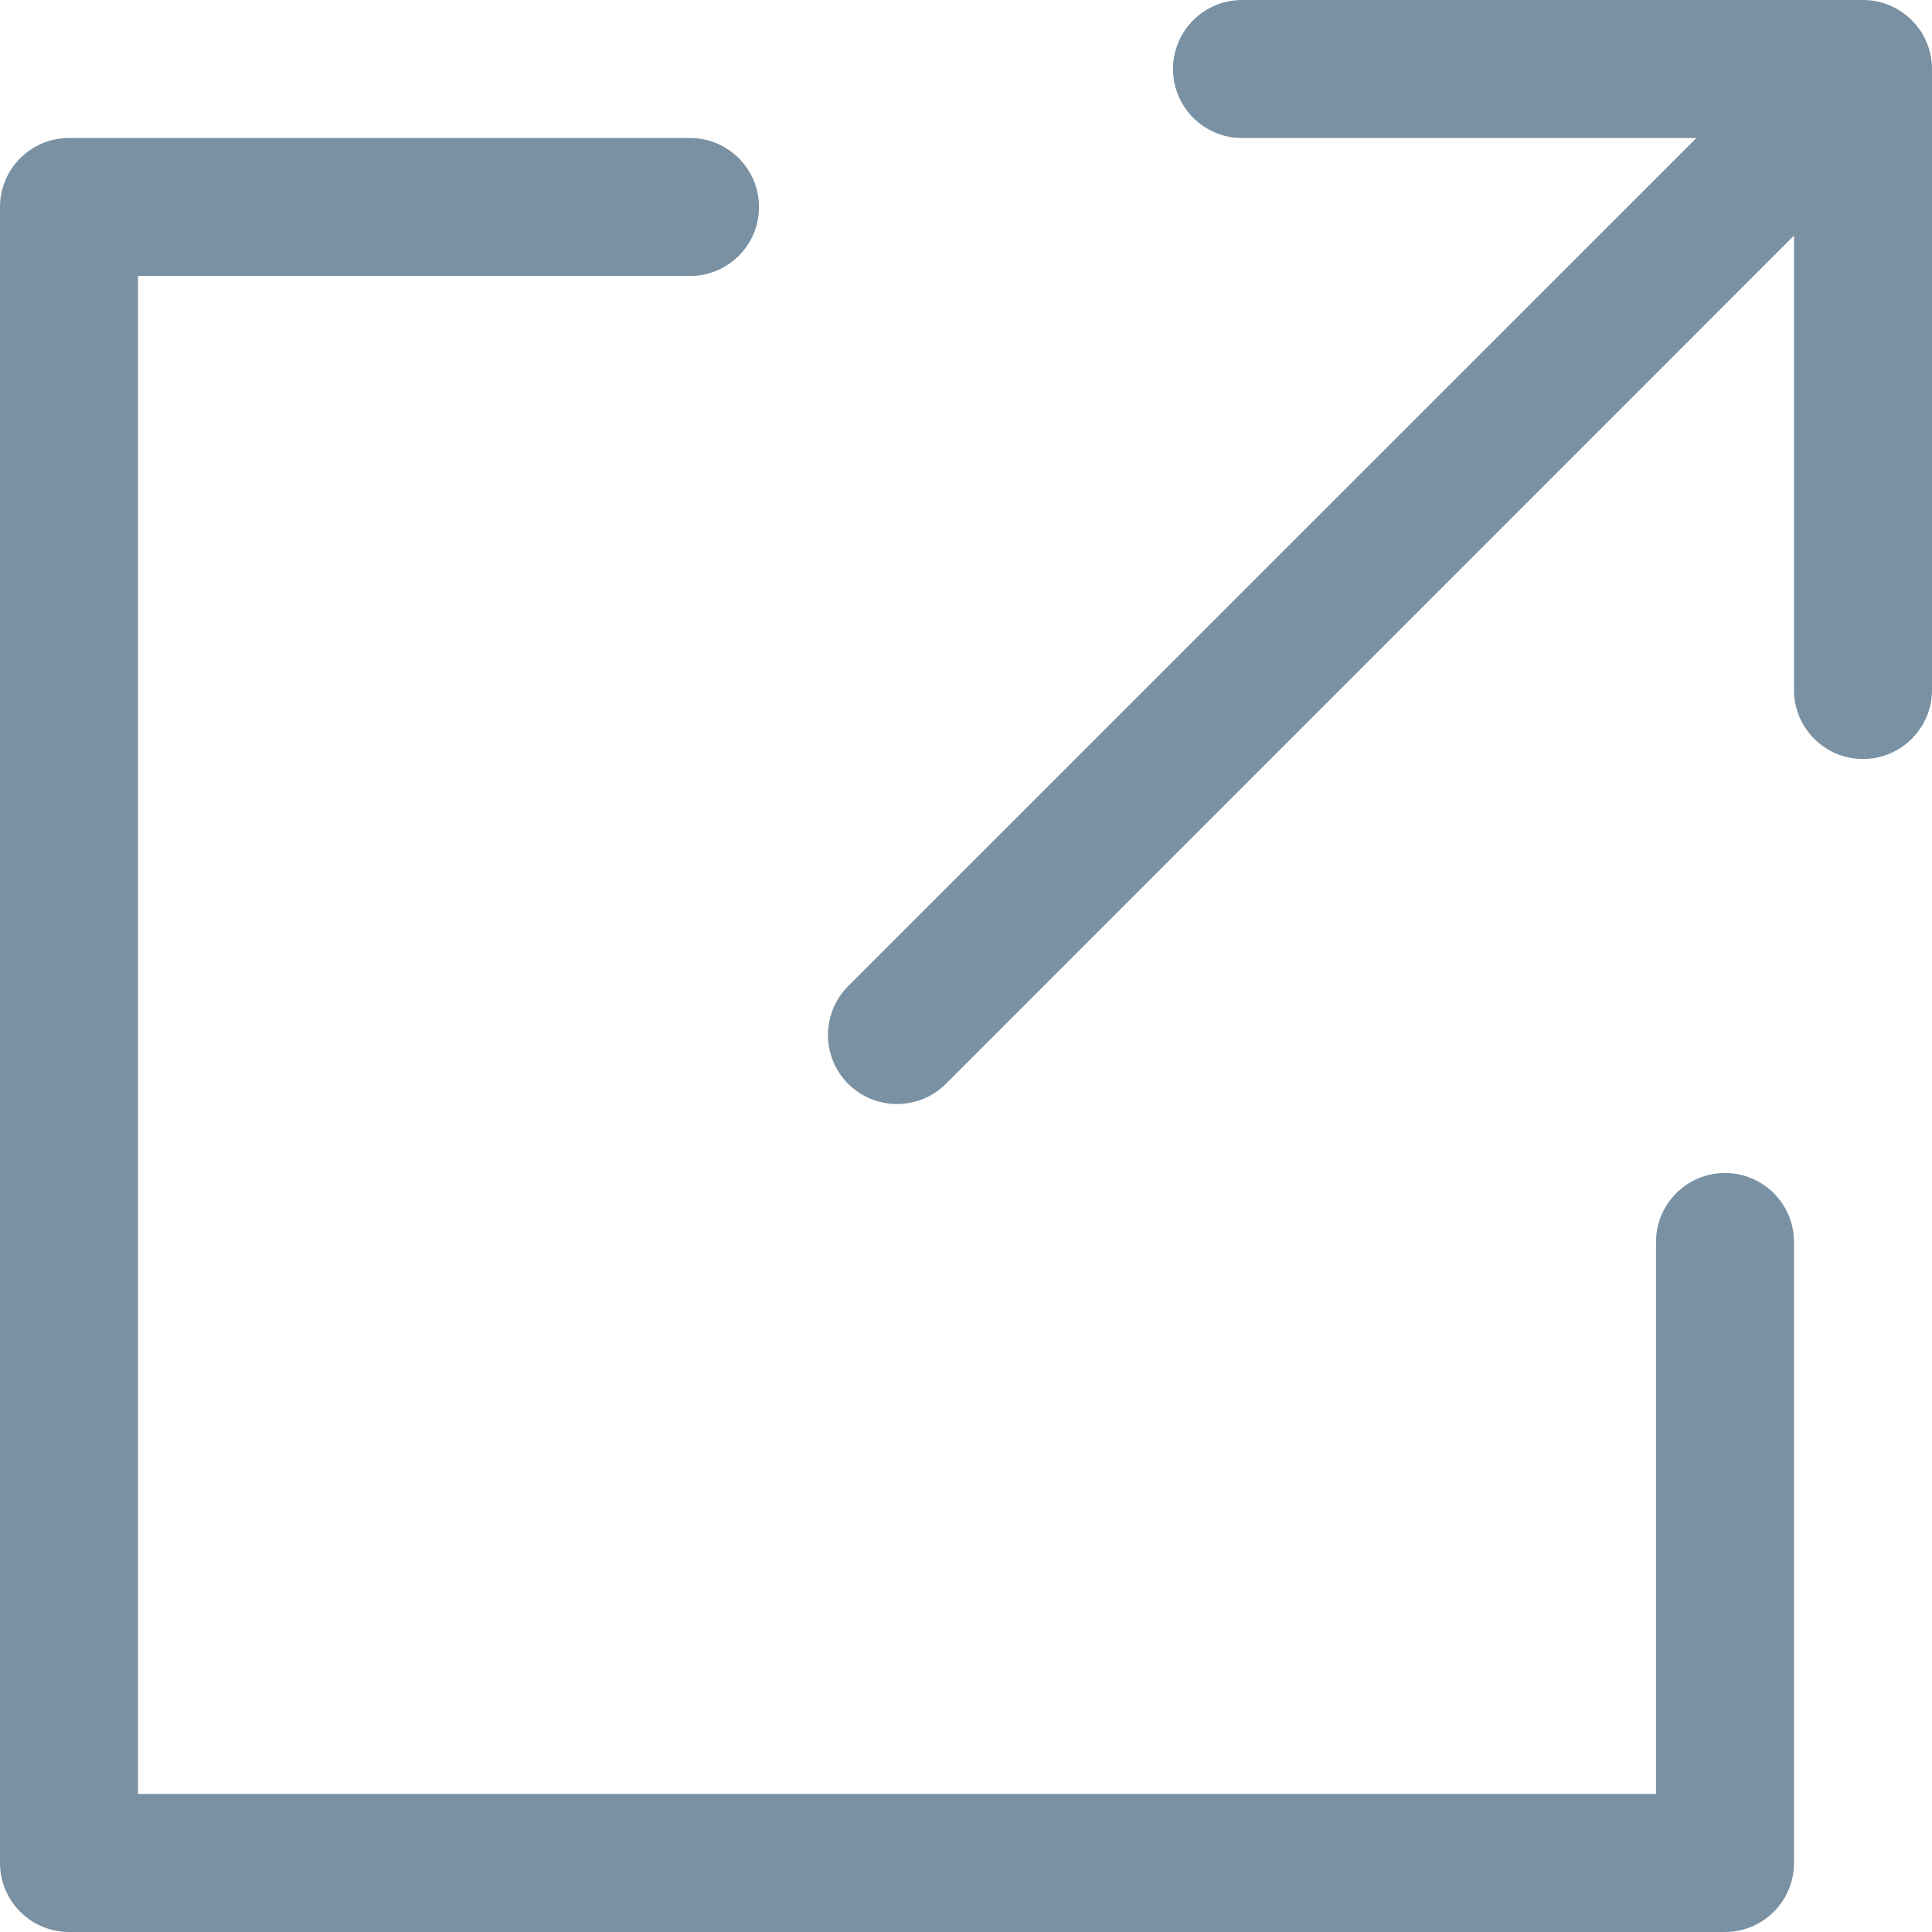
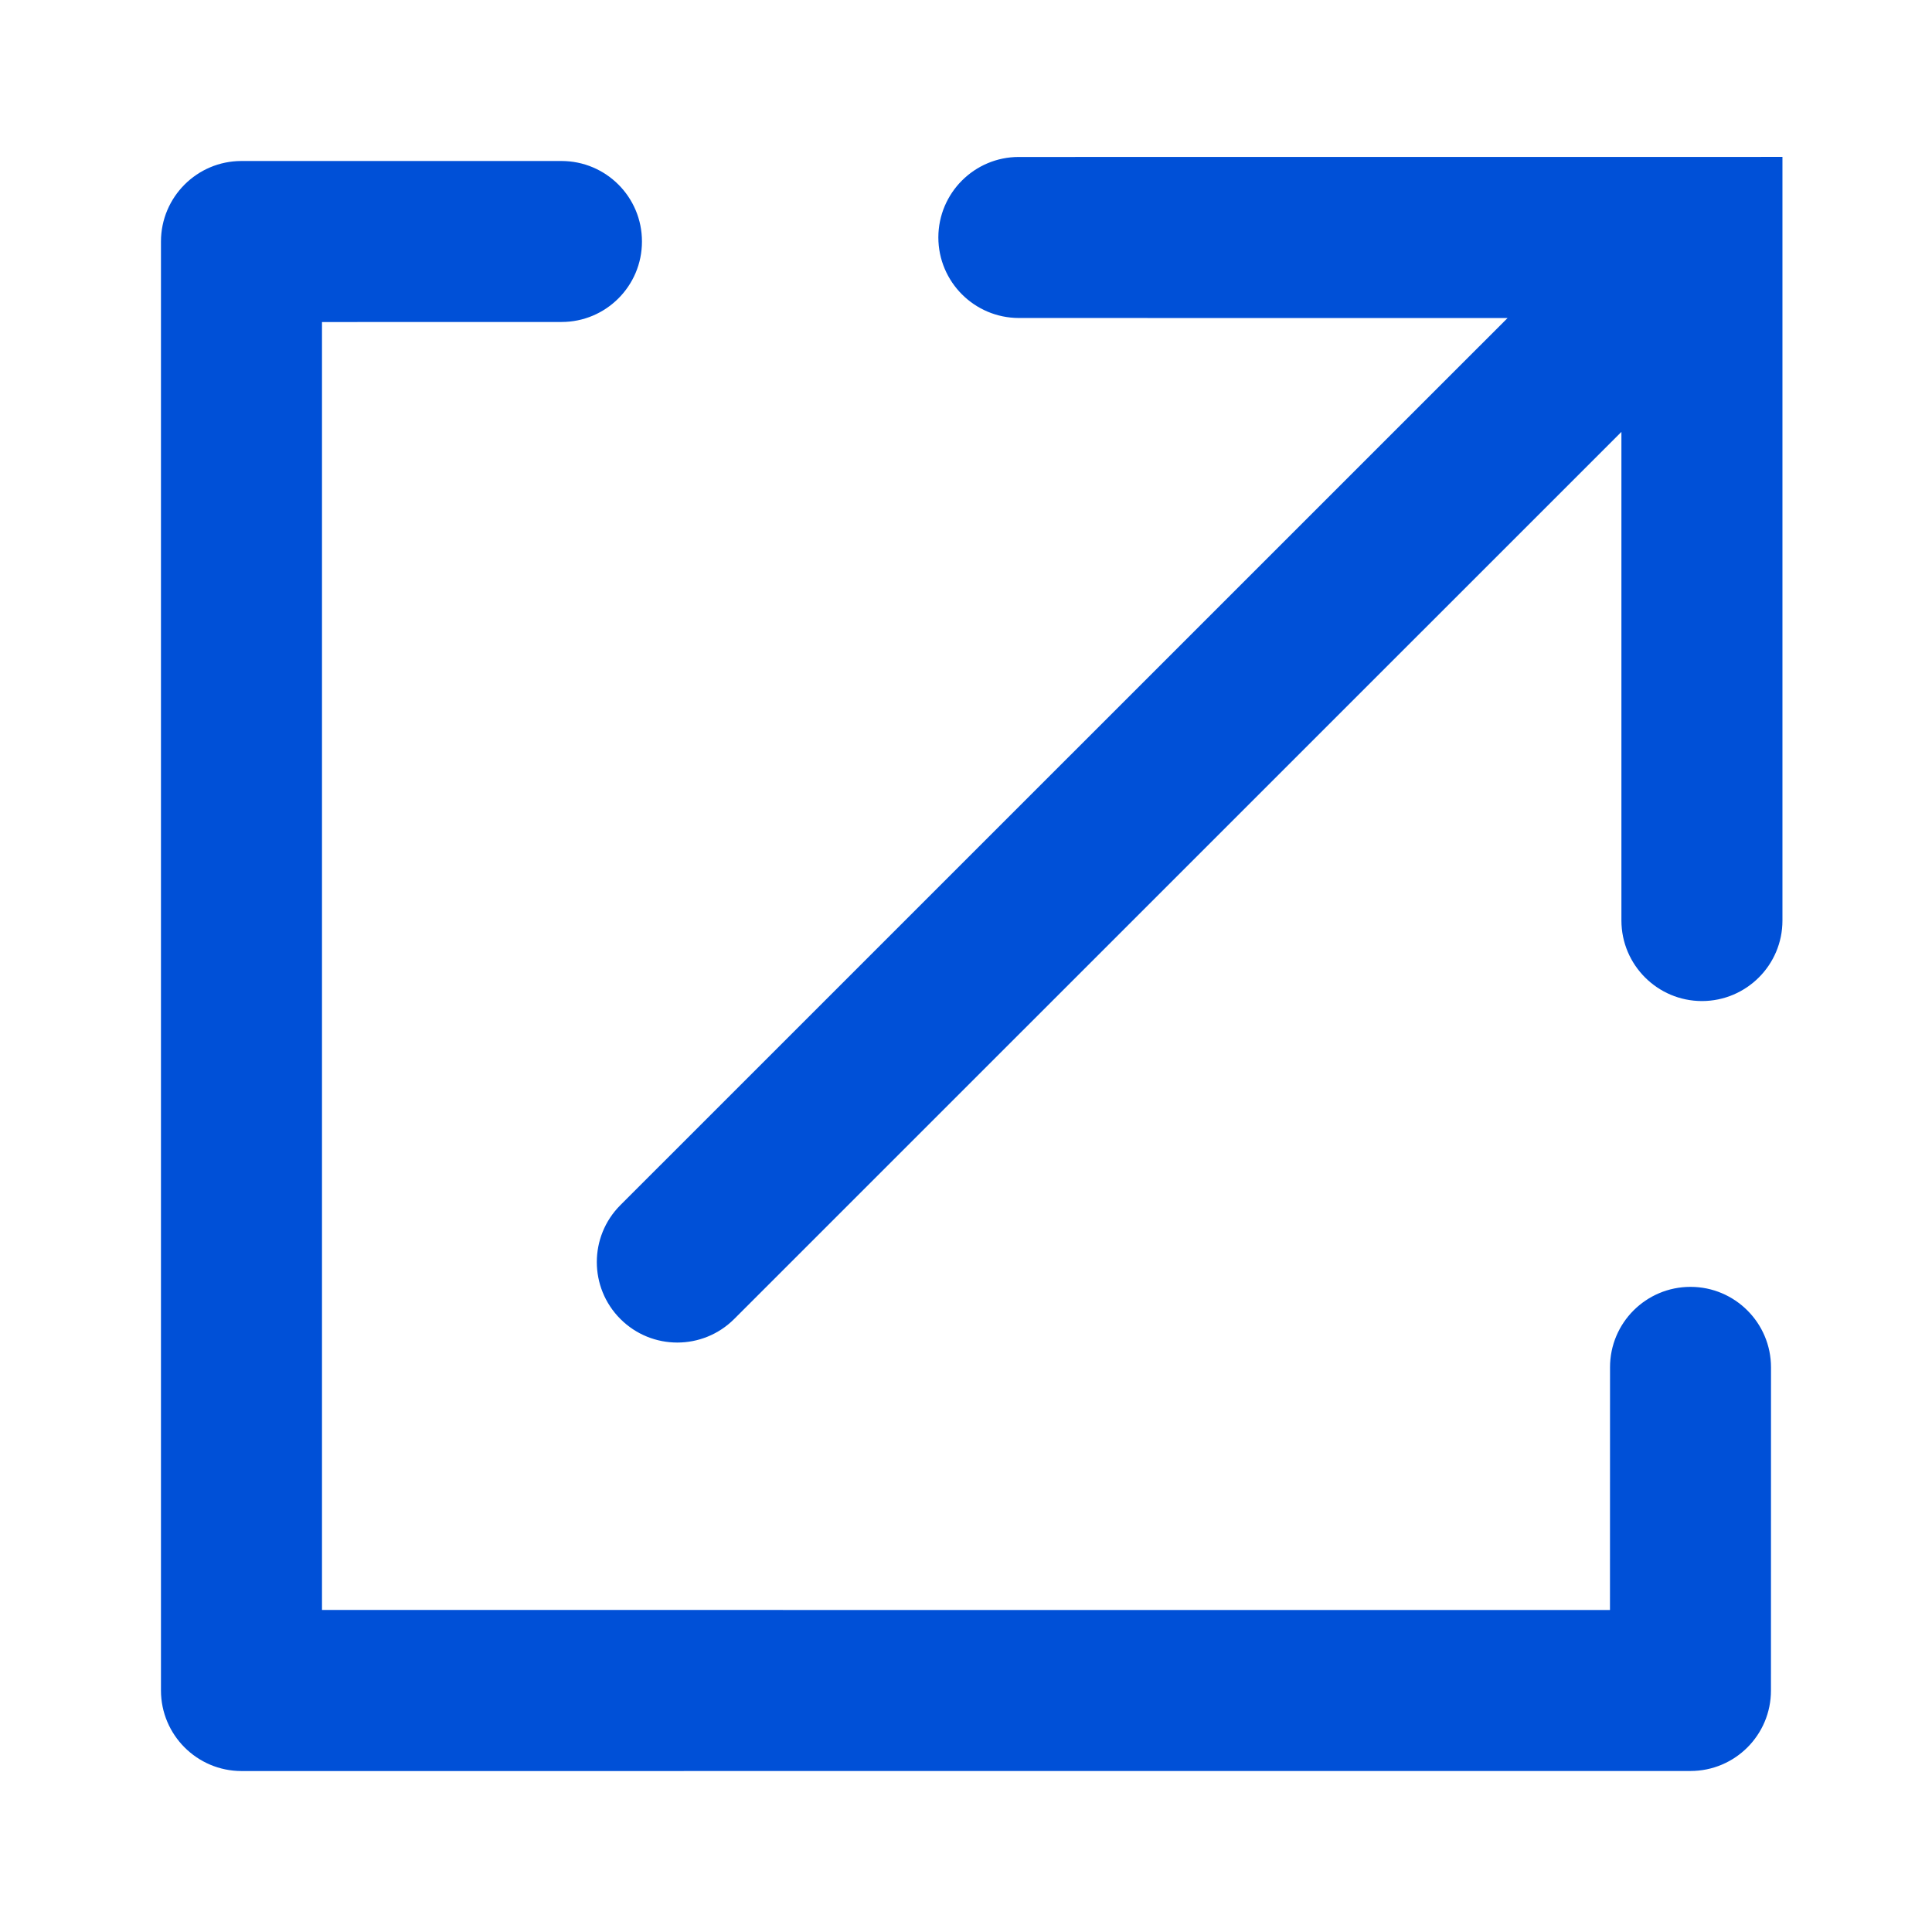
- <svg width="14" height="14" viewBox="0 0 14 14">
-   <path fill="#7991A3" d="M16,4.707 L9.854,10.854 C9.658,11.049 9.342,11.049 9.146,10.854 C8.951,10.658 8.951,10.342 9.146,10.146 L15.293,4 L12,4 C11.724,4 11.5,3.776 11.5,3.5 C11.5,3.224 11.724,3 12,3 L16.5,3 C16.776,3 17,3.224 17,3.5 L17,8 C17,8.276 16.776,8.5 16.5,8.5 C16.224,8.5 16,8.276 16,8 L16,4.707 Z M4,16 L15,16 L15,12 C15,11.724 15.224,11.5 15.5,11.5 C15.776,11.5 16,11.724 16,12 L16,16.5 C16,16.776 15.776,17 15.5,17 L3.5,17 C3.224,17 3,16.776 3,16.5 L3,4.5 C3,4.224 3.224,4 3.5,4 L8,4 C8.276,4 8.5,4.224 8.5,4.5 C8.5,4.776 8.276,5 8,5 L4,5 L4,16 Z" transform="translate(-3 -3)" />
+ <svg xmlns="http://www.w3.org/2000/svg" width="24px" height="24px" viewBox="0 0 24 24" version="1.1">
+   <g id="Icons/System/external-link" stroke="none" stroke-width="1" fill="none" fill-rule="evenodd">
+     <path d="M12.13,5.394 C12.682,5.394 13.13,5.842 13.13,6.394 L13.129,21.979 L17.422,17.687 C17.813,17.297 18.446,17.297 18.837,17.687 C19.227,18.078 19.227,18.711 18.837,19.101 L12.13,25.809 L5.422,19.101 C5.032,18.711 5.032,18.078 5.422,17.687 C5.813,17.297 6.446,17.297 6.837,17.687 L11.129,21.979 L11.13,6.394 C11.13,5.842 11.577,5.394 12.13,5.394 Z M12.902,-1.905 L25.63,10.823 C26.02,11.214 26.02,11.847 25.63,12.237 L22.819,15.048 C22.428,15.439 21.795,15.439 21.405,15.048 C21.014,14.658 21.014,14.024 21.405,13.634 L23.508,11.53 L12.195,0.217 L0.881,11.53 L3.012,13.662 C3.403,14.052 3.403,14.685 3.012,15.076 C2.622,15.466 1.988,15.466 1.598,15.076 L-1.24,12.237 C-1.631,11.847 -1.631,11.214 -1.24,10.823 L11.487,-1.905 C11.878,-2.295 12.511,-2.295 12.902,-1.905 Z" id="Color" fill="#0050D7" transform="translate(12.19454, 11.80546) rotate(-135) translate(-12.19454, -11.80546) " />
+   </g>
</svg>
